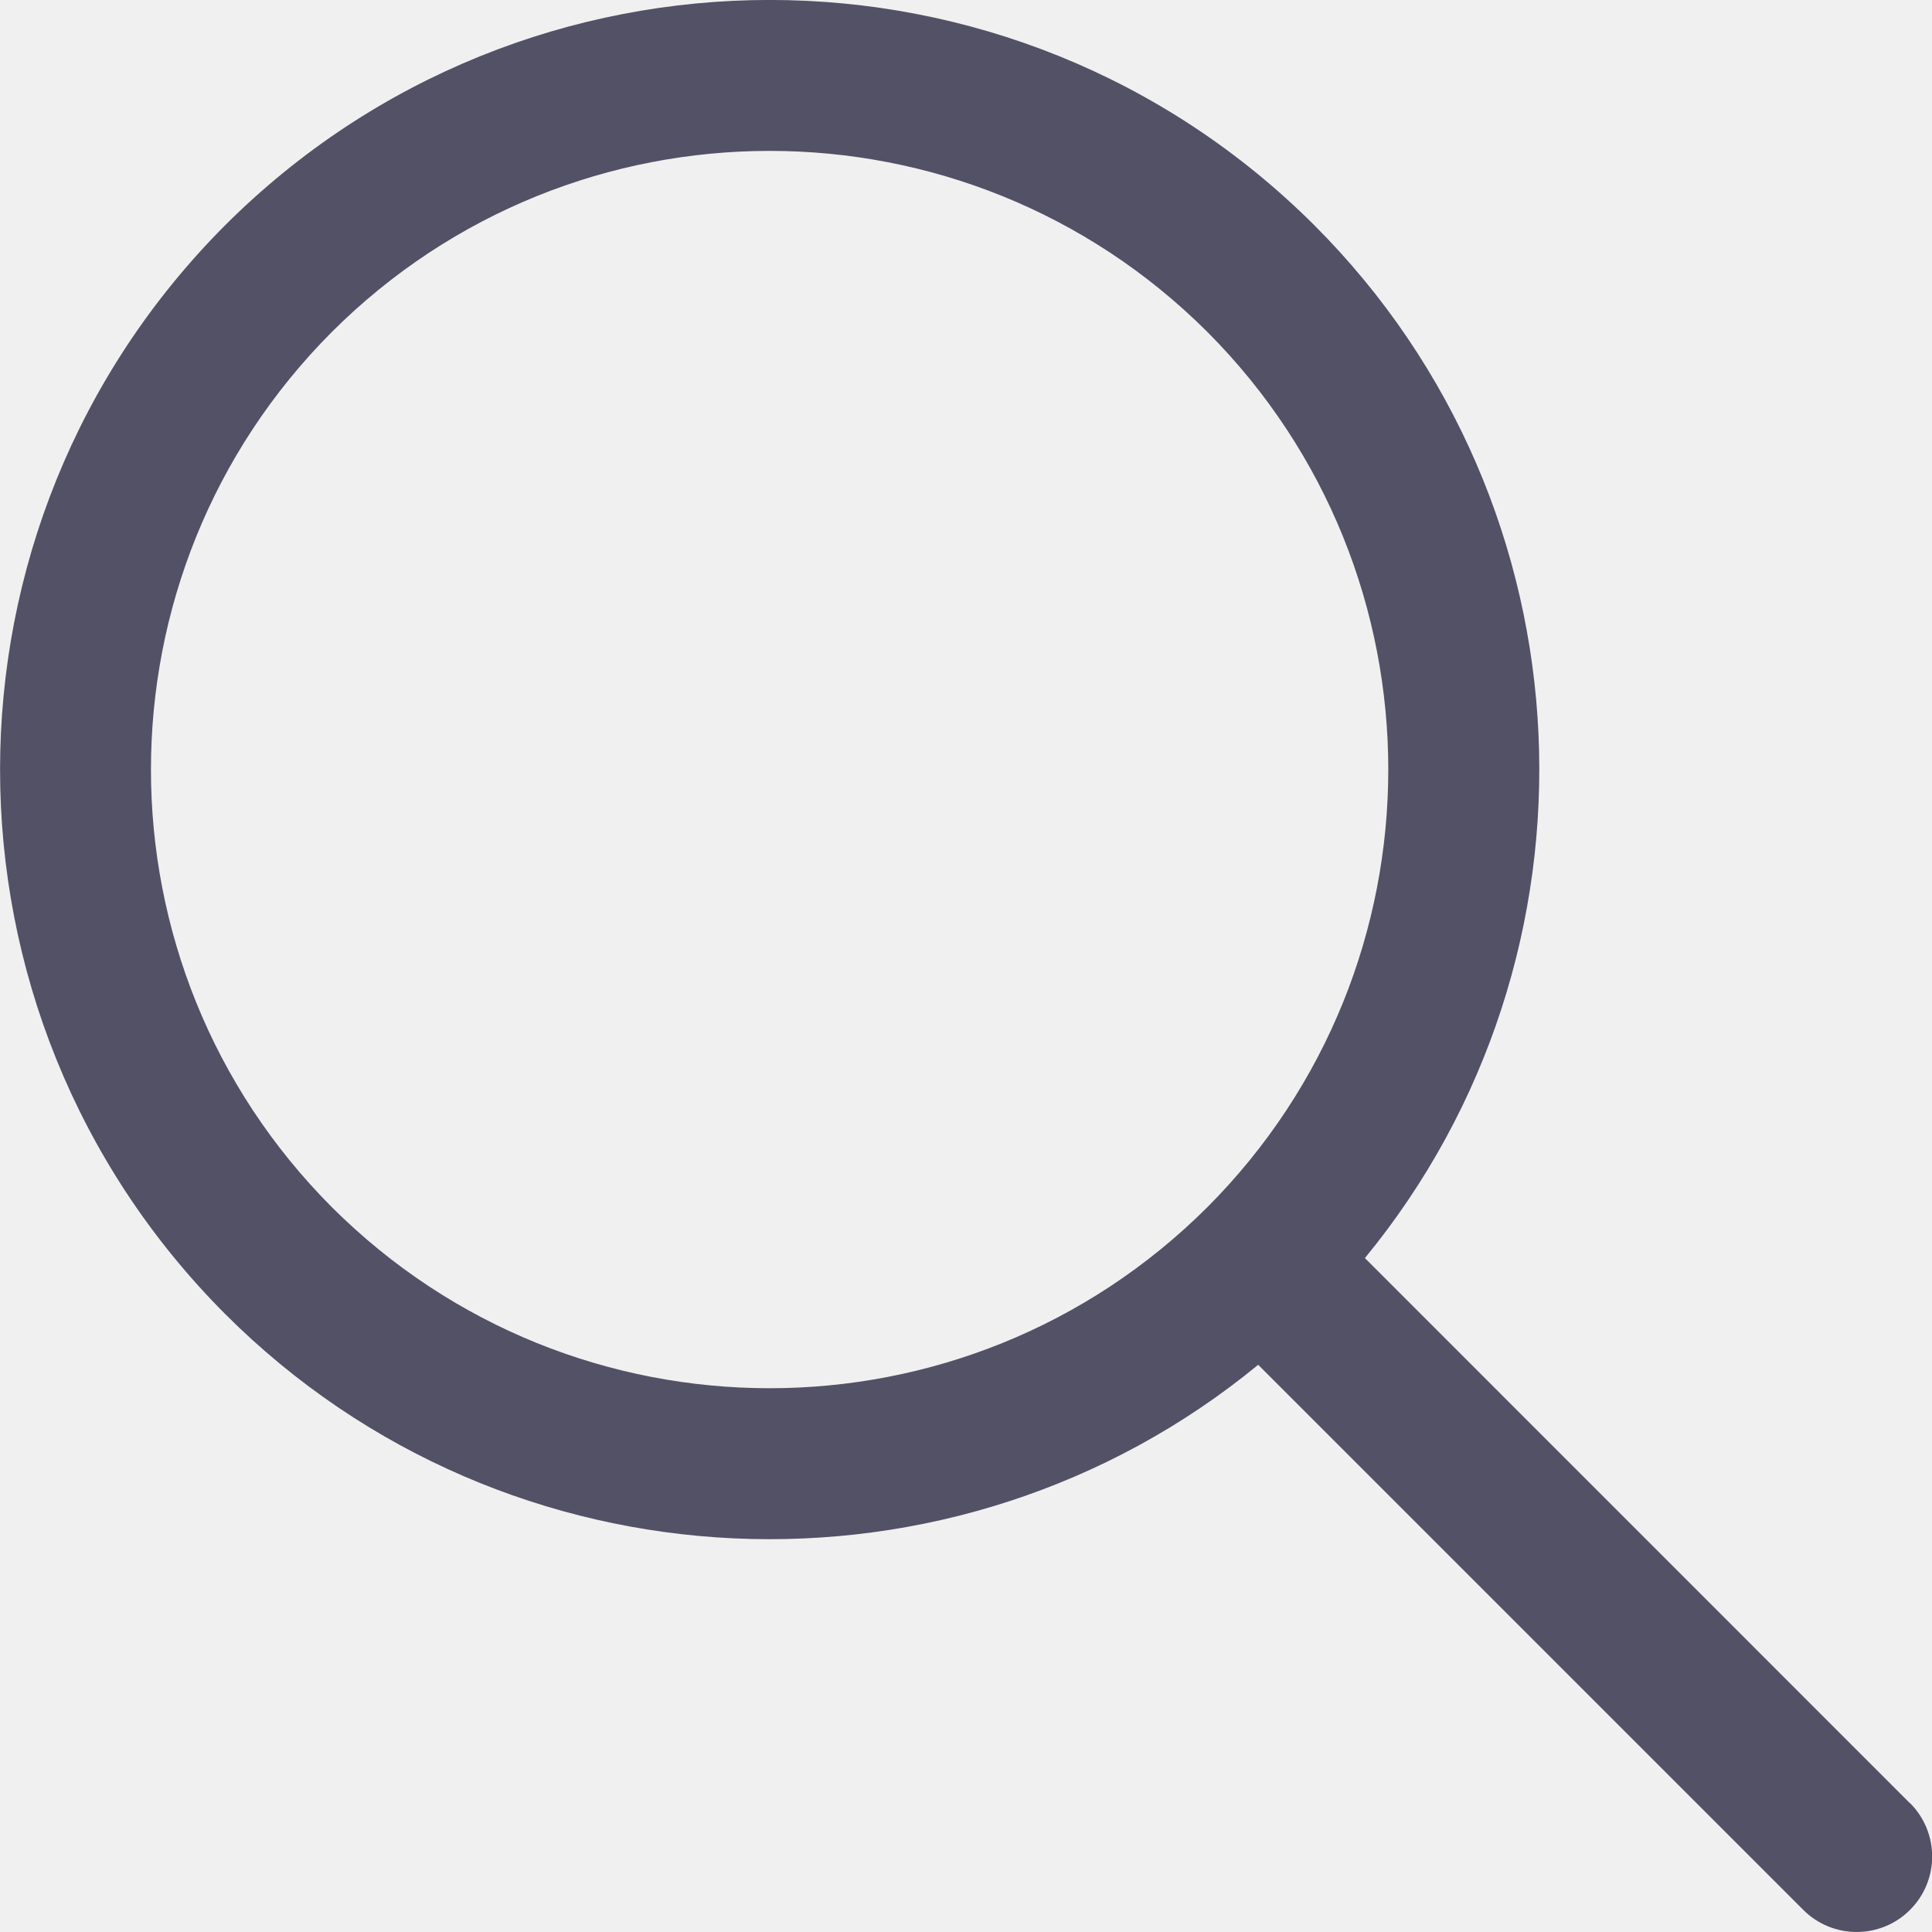
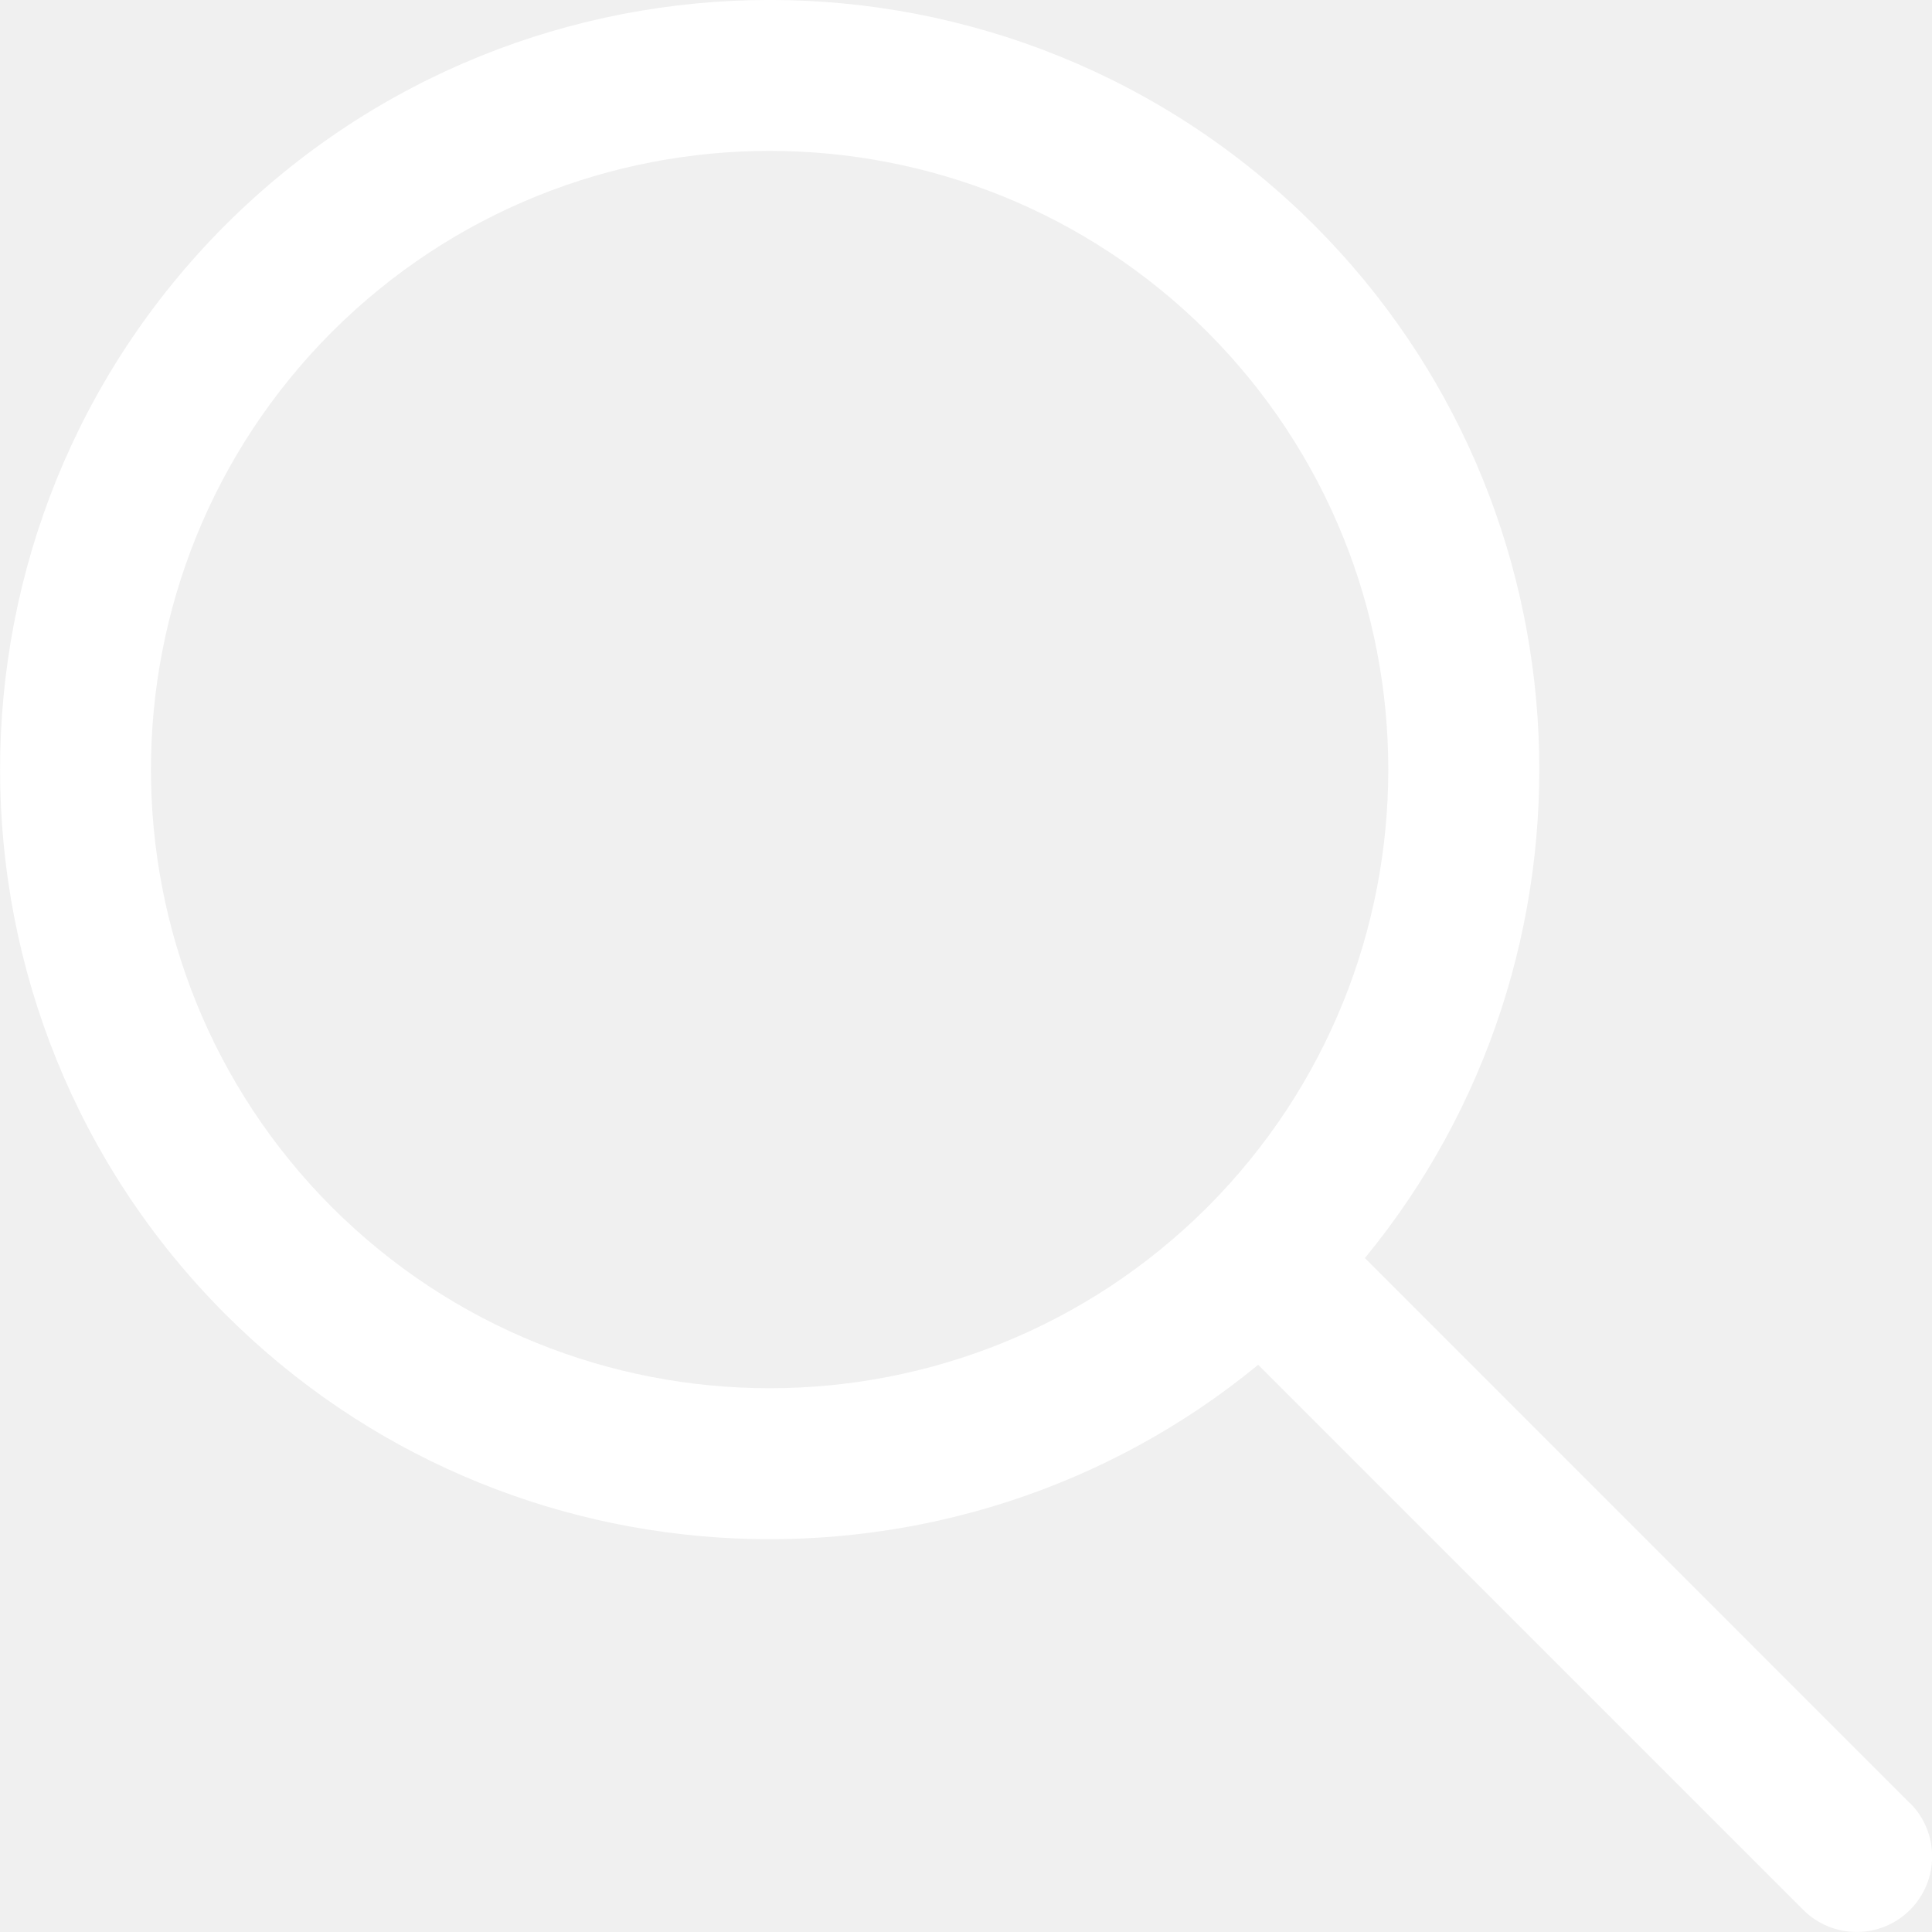
- <svg xmlns="http://www.w3.org/2000/svg" fill="#525166" width="17" height="17" viewBox="0 0 17 17">
+ <svg xmlns="http://www.w3.org/2000/svg" fill="#fff" width="17" height="17" viewBox="0 0 17 17">
  <path d="M16.805 15.866L12.01 11.07c2.185-2.659 2.037-6.606-.446-9.089a6.783 6.783 0 00-9.582 0 6.783 6.783 0 000 9.582c2.483 2.482 6.429 2.632 9.089.446l4.796 4.796a.664.664 0 00.94-.939zm-6.182-5.243a5.453 5.453 0 01-7.702 0 5.453 5.453 0 010-7.703 5.453 5.453 0 017.702 0 5.453 5.453 0 010 7.703z" />
</svg>
